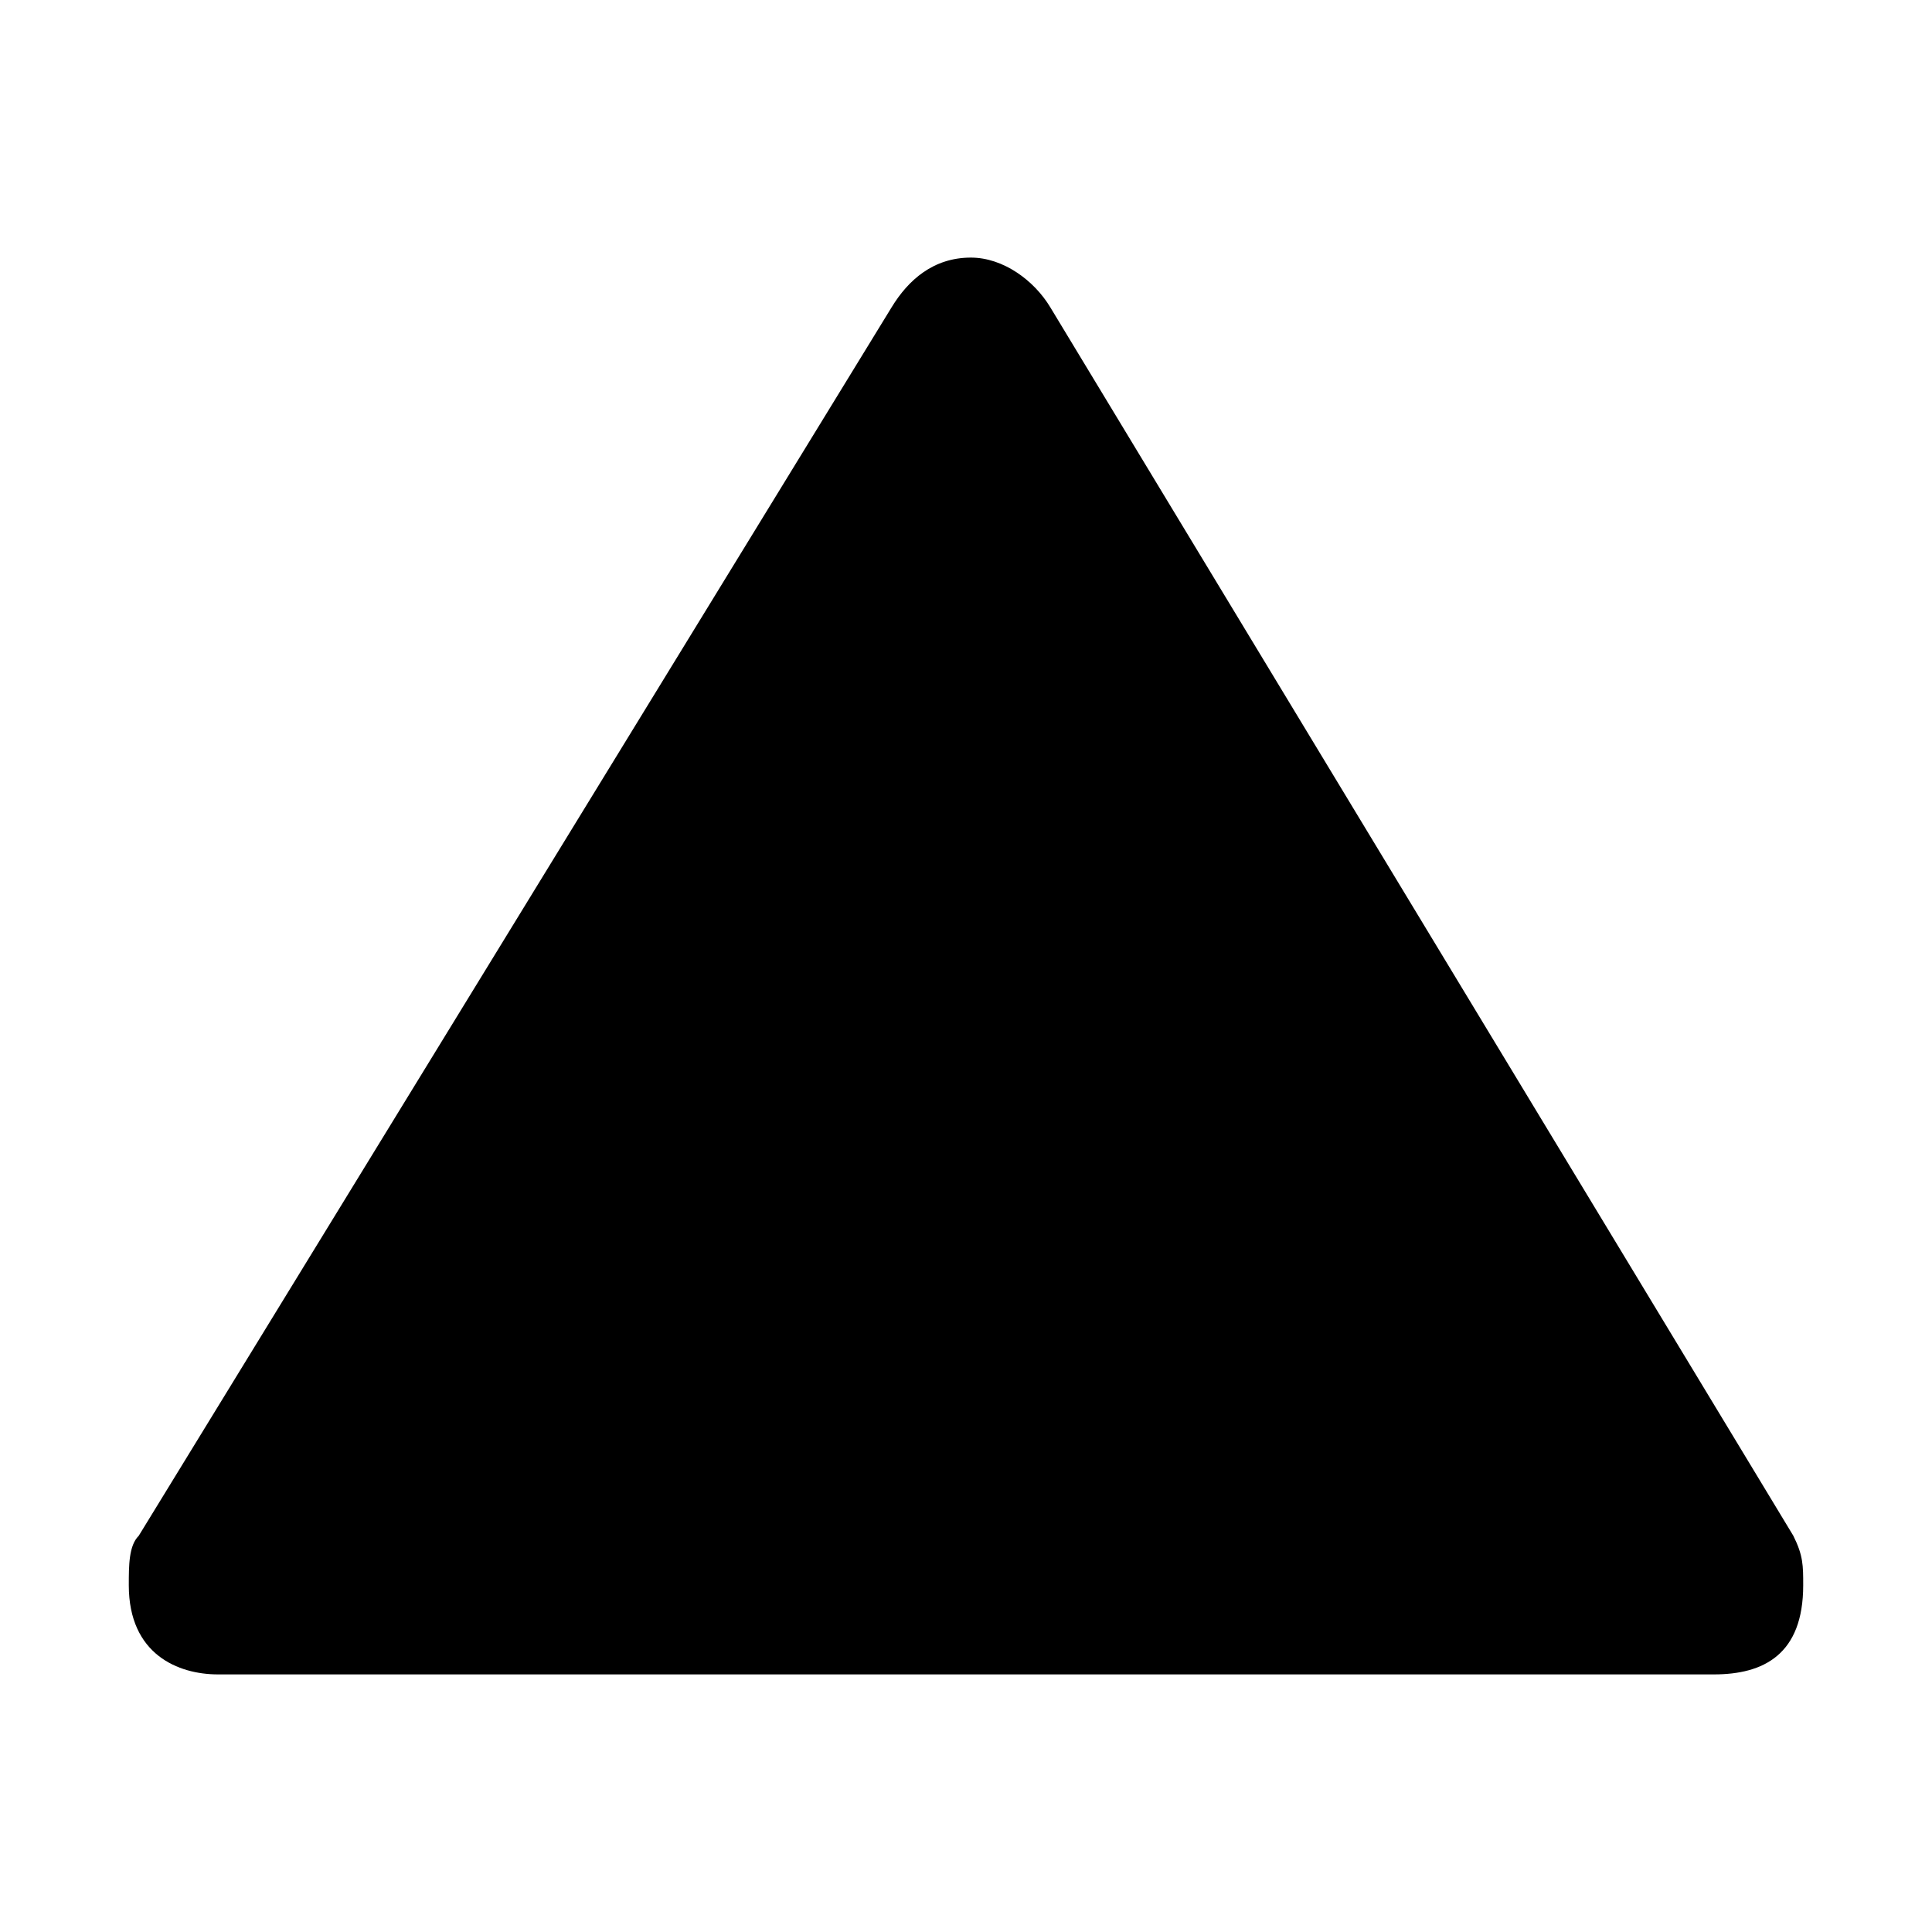
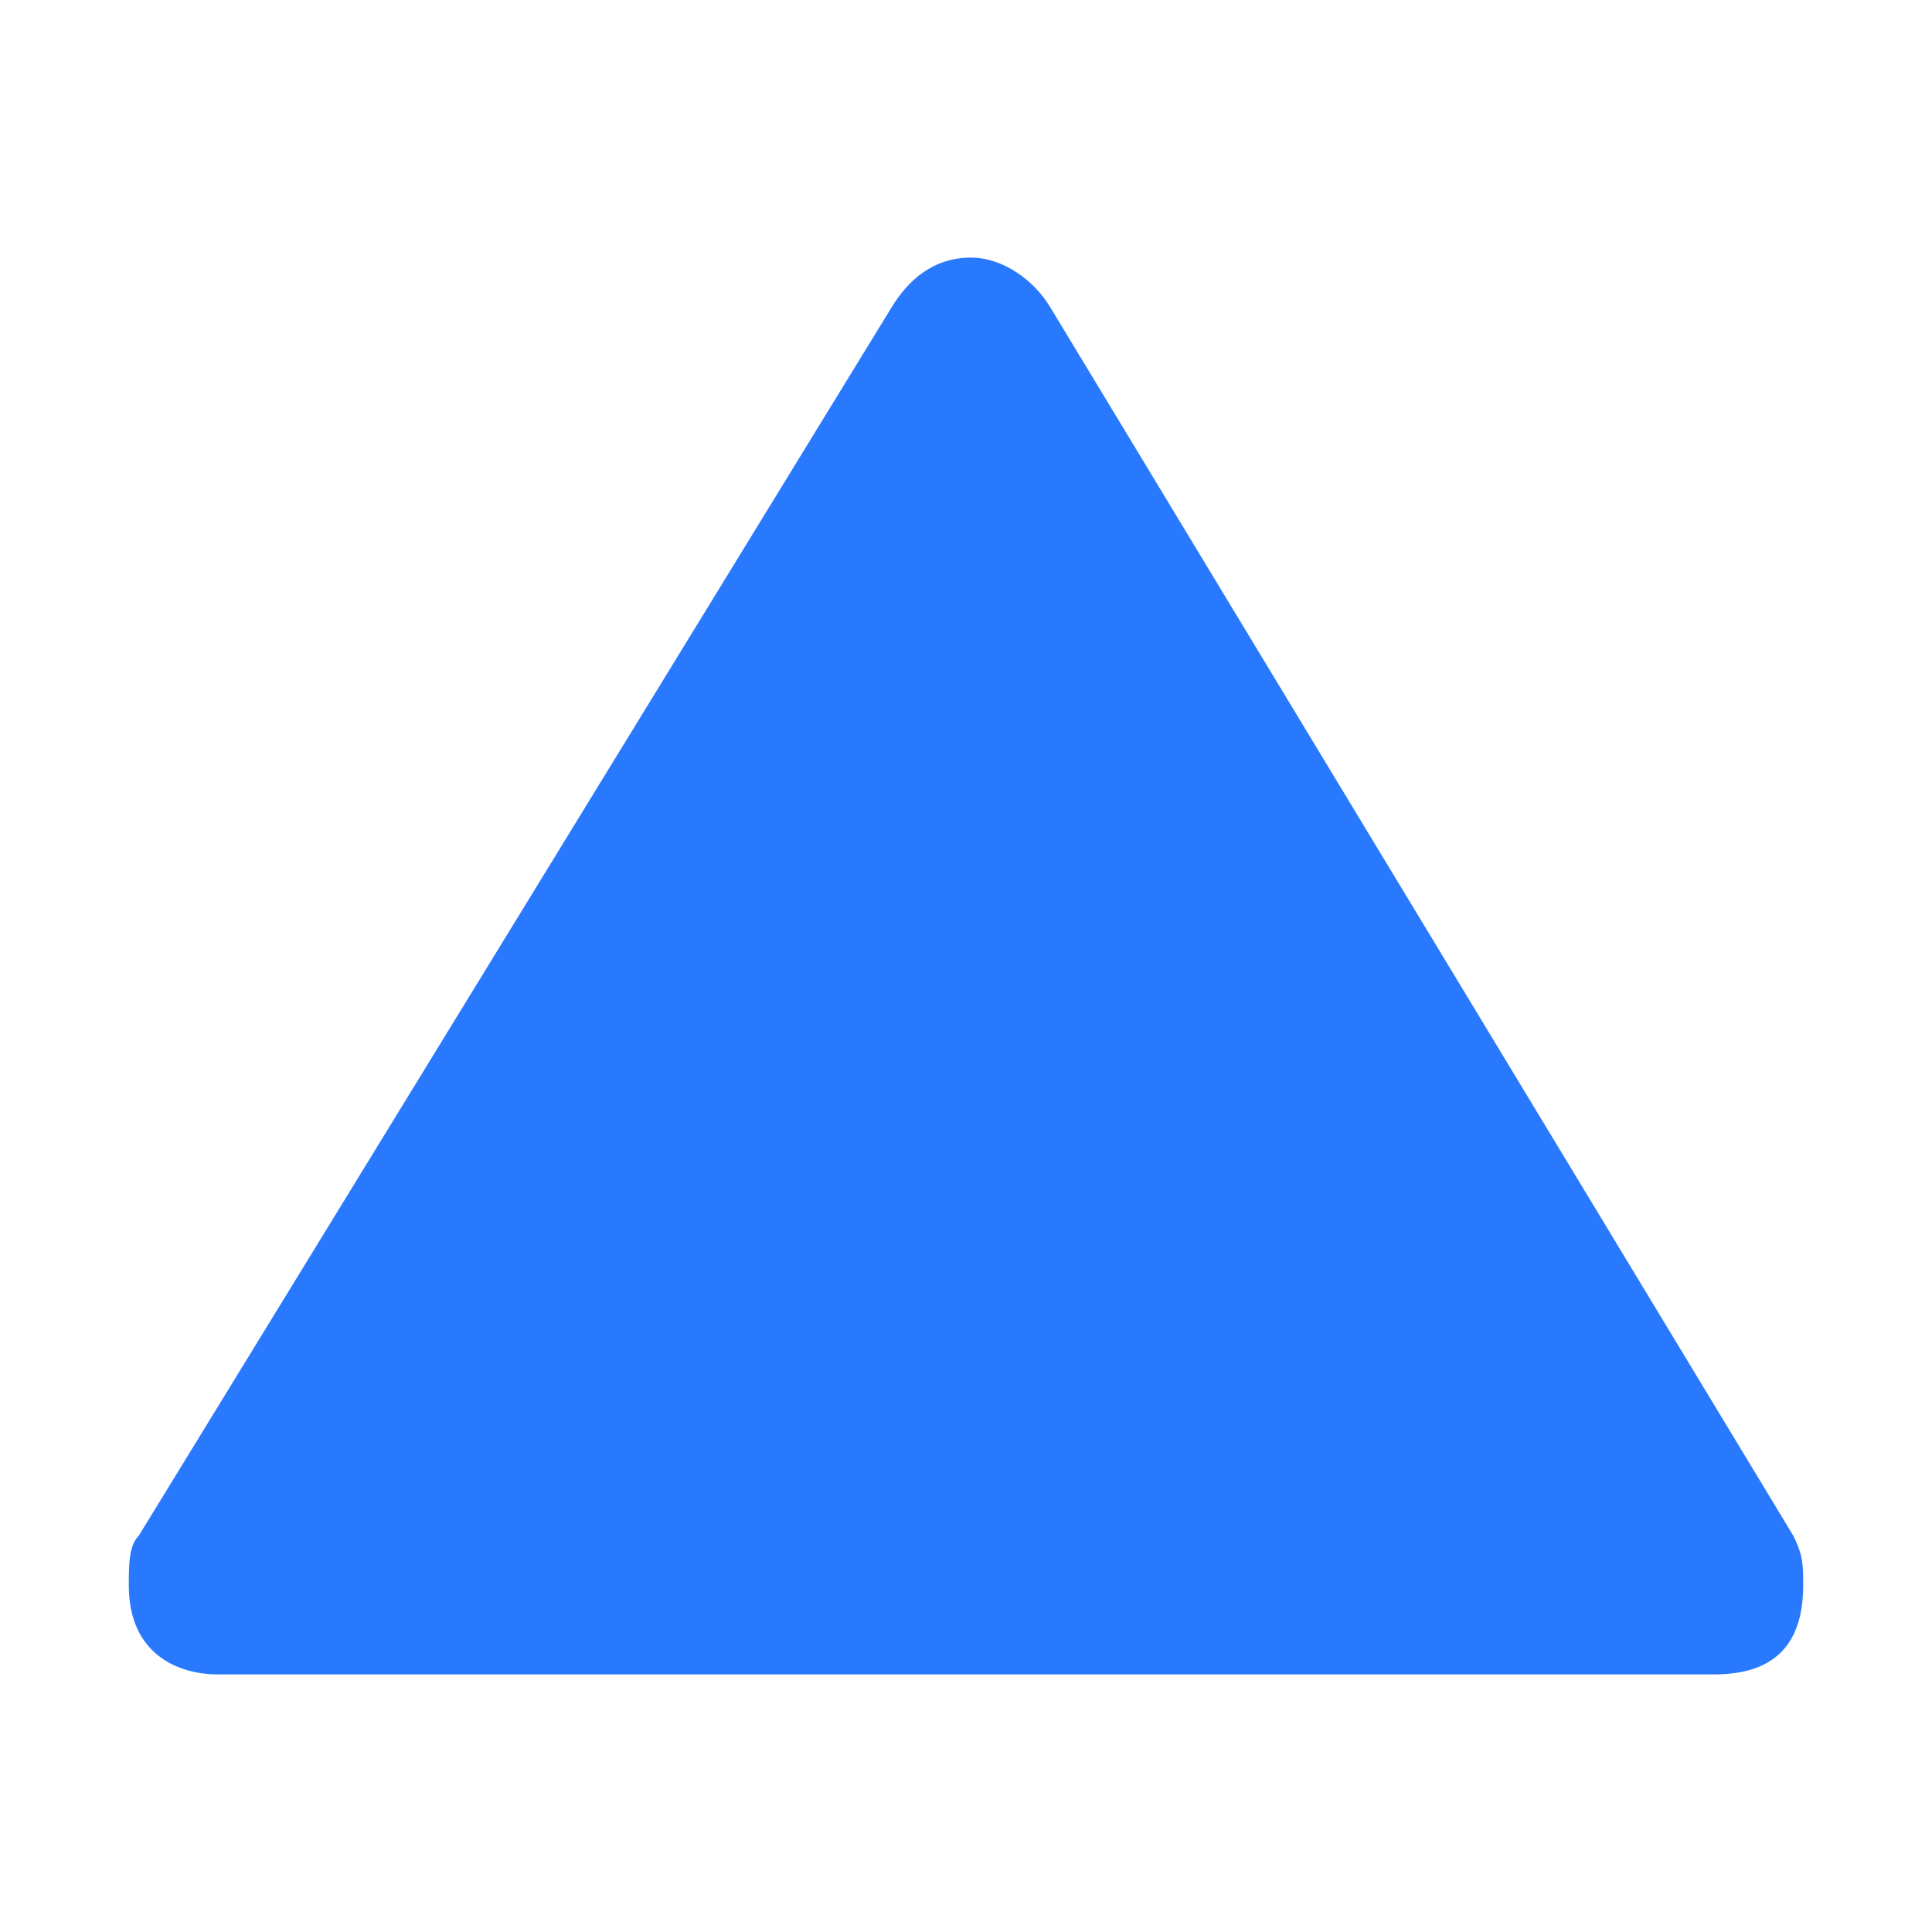
- <svg xmlns="http://www.w3.org/2000/svg" version="1.1" id="svg4619" x="0px" y="0px" width="15px" height="15px" viewBox="0 0 15 15" style="enable-background:new 0 0 15 15;" xml:space="preserve">
+ <svg xmlns="http://www.w3.org/2000/svg" version="1.1" fill="#2979ff" x="0px" y="0px" width="15px" height="15px" viewBox="0 0 15 15" style="enable-background:new 0 0 15 15;" xml:space="preserve">
  <path id="path21090-9" d="M7.538,2  C7.244,2,7.05,2.177,6.923,2.385l-5.846,9.539C1,12,1,12.154,1,12.308C1,12.846,1.385,13,1.692,13h11.615  C13.692,13,14,12.846,14,12.308c0-0.154,0-0.231-0.077-0.385L8.154,2.385C8.028,2.176,7.788,2,7.538,2z" />
</svg>
